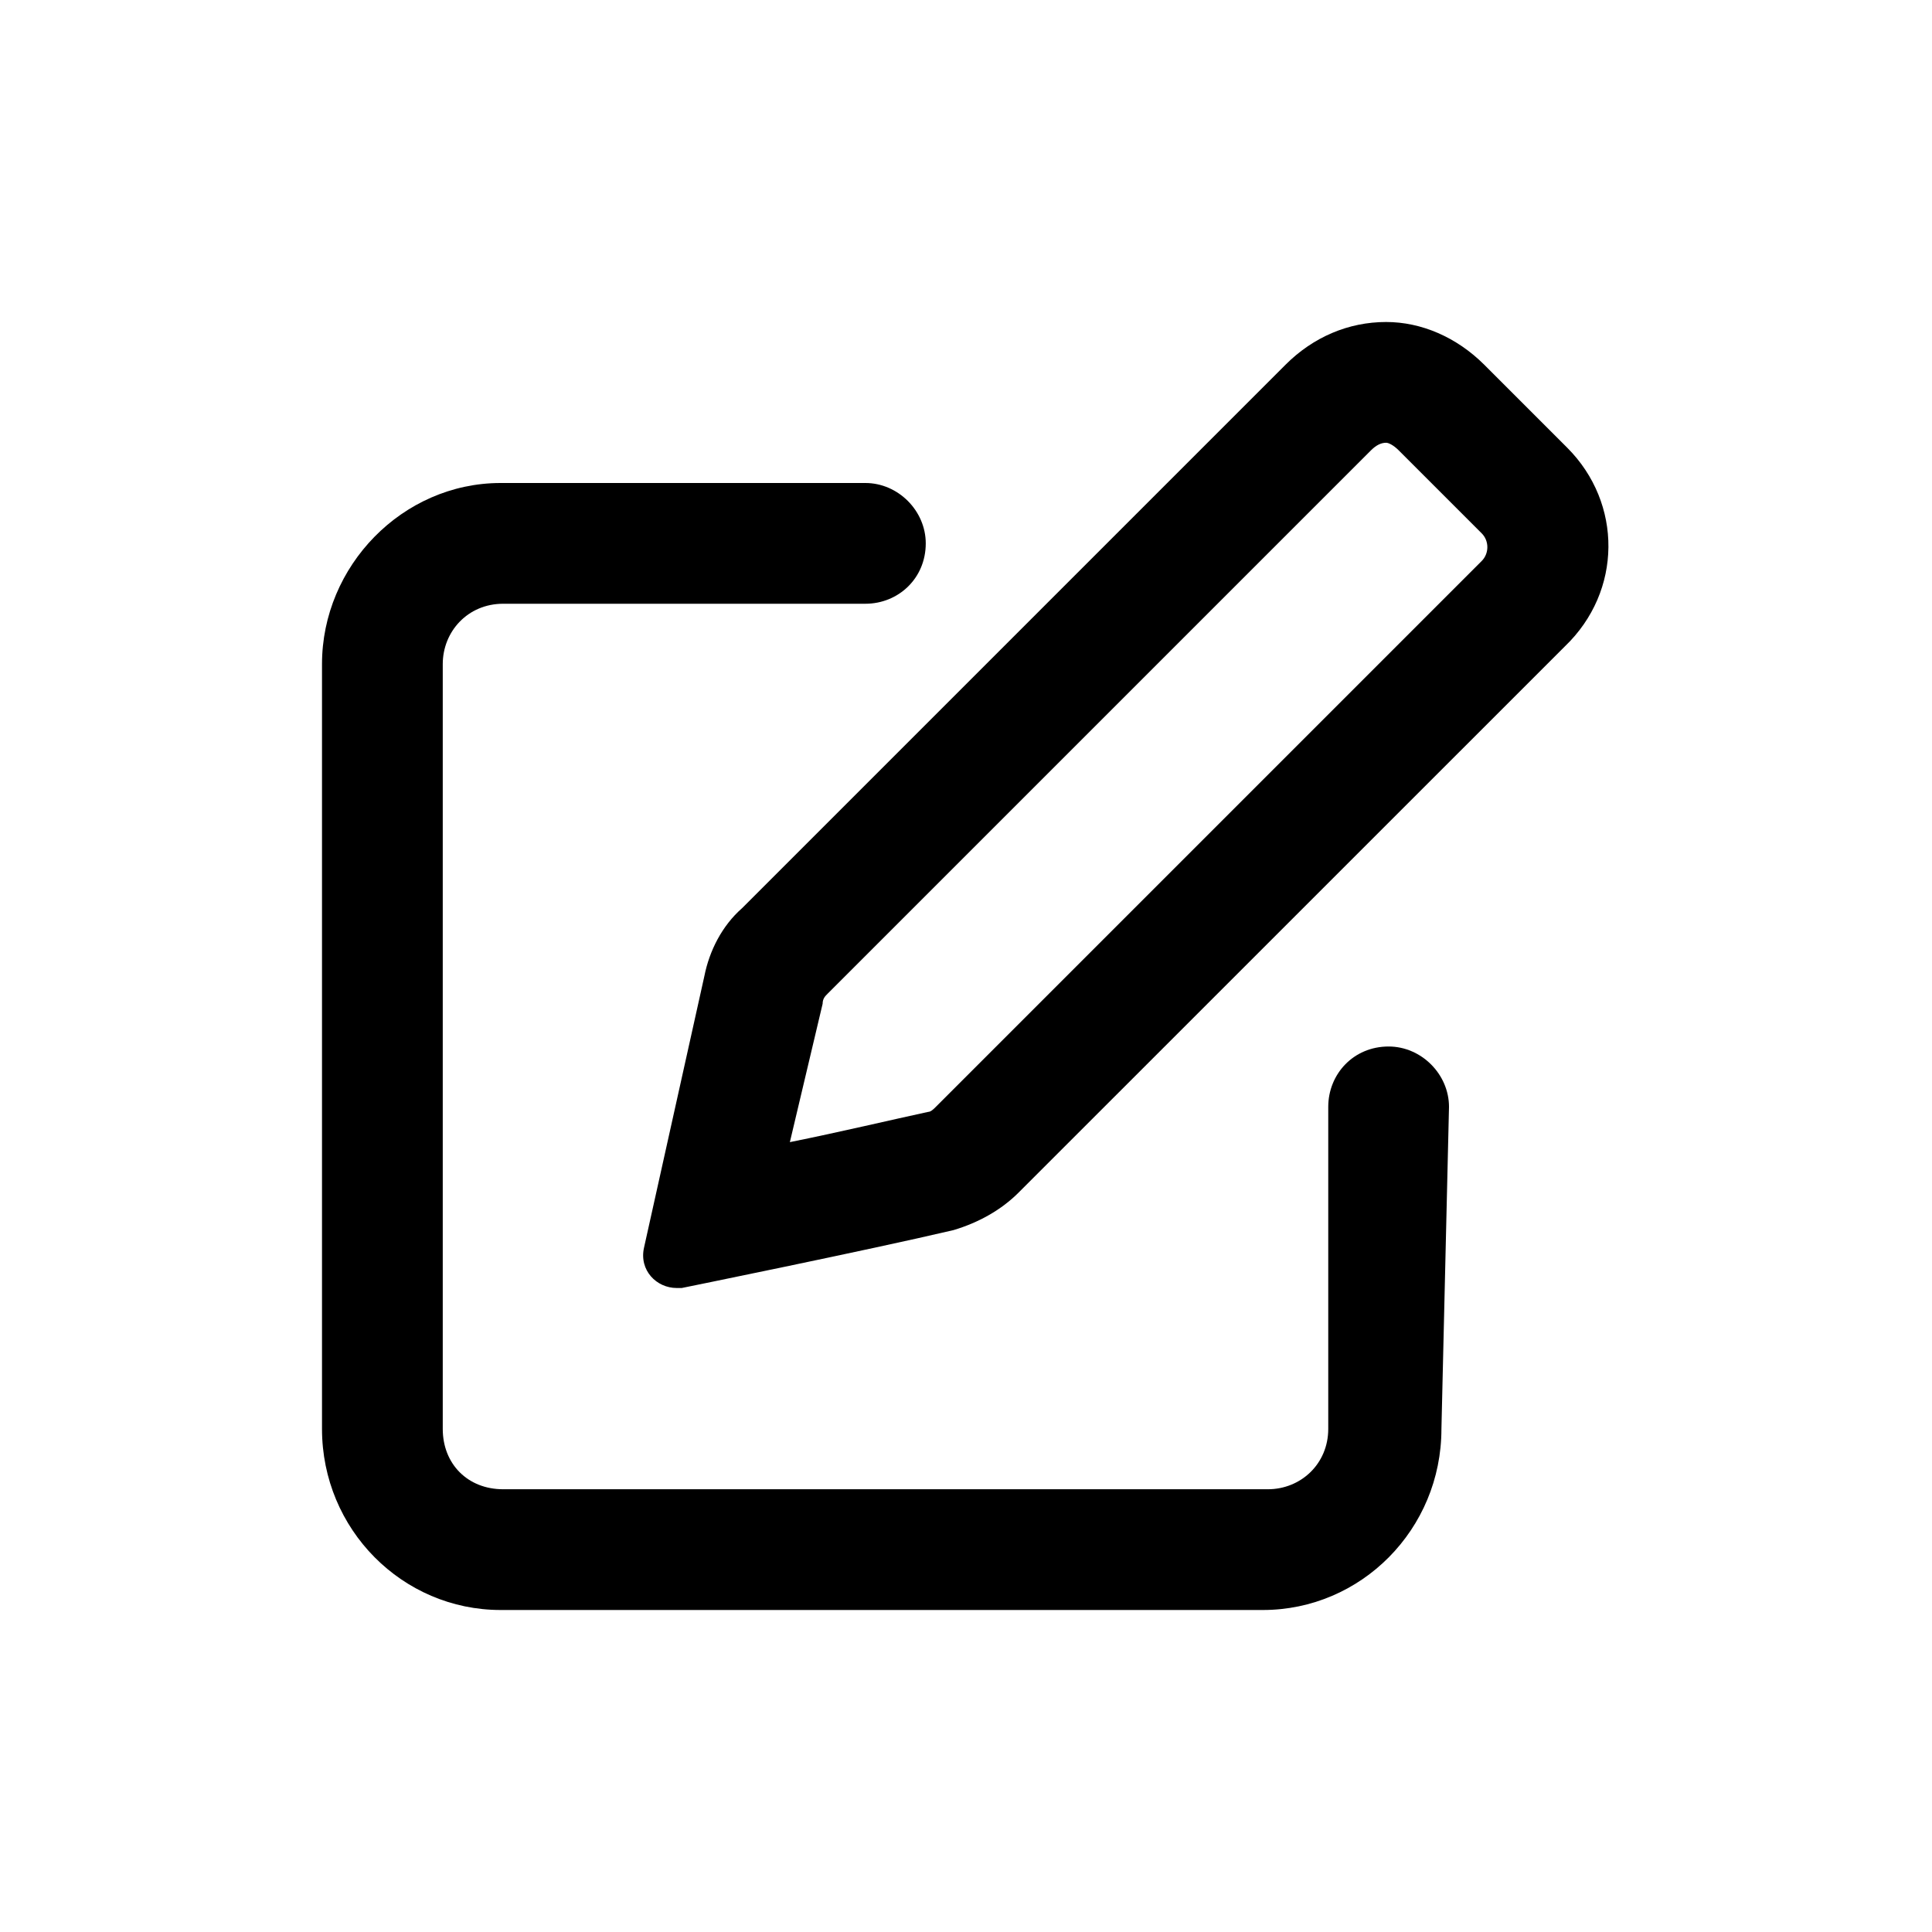
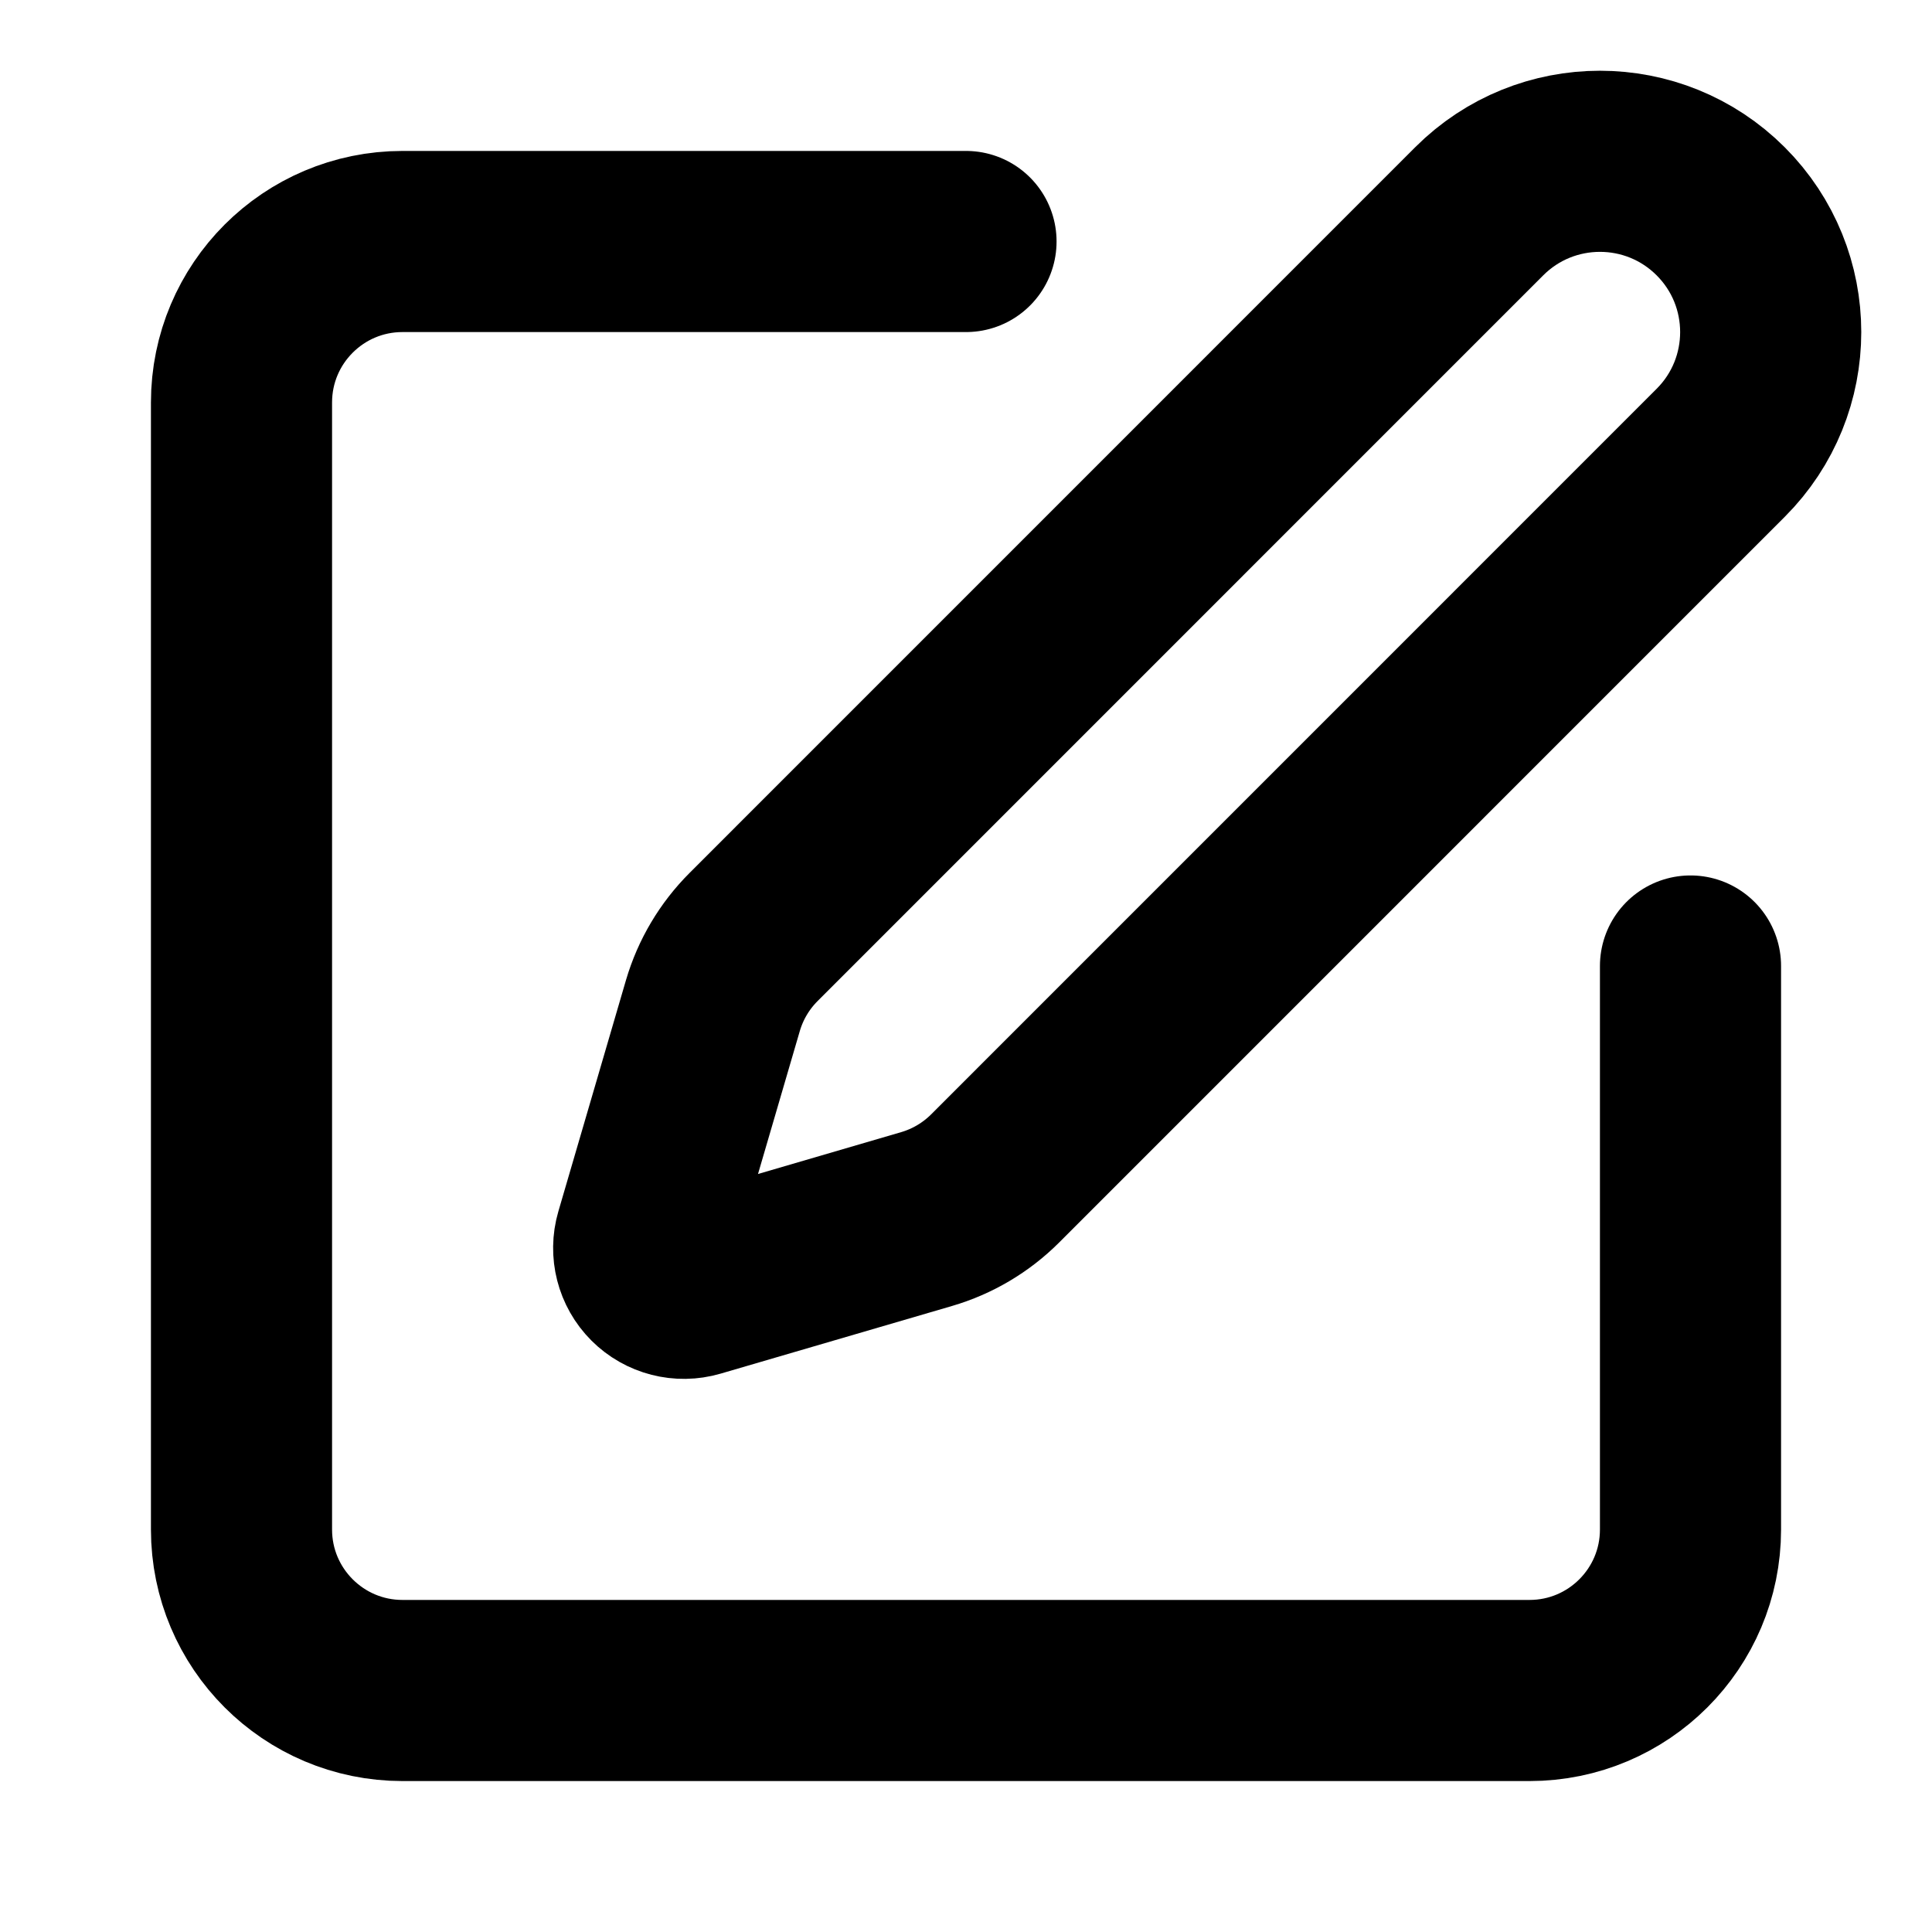
- <svg xmlns="http://www.w3.org/2000/svg" viewBox="0 0 24 24">
-   <path style="transform: translate(4px, 4px)" d="M15.469 1.562C16.156 2.25 16.156 3.344 15.438 4.031L8.656 10.812C8.438 11.031 8.156 11.188 7.844 11.281C6.781 11.531 4.469 12 4.469 12C4.438 12 4.438 12 4.406 12C4.156 12 3.938 11.781 4 11.5L4.75 8.125C4.812 7.812 4.969 7.5 5.219 7.281L11.969 0.531C12.312 0.188 12.75 0 13.219 0C13.656 0 14.094 0.188 14.438 0.531L15.469 1.562ZM14.406 2.969C14.5 2.875 14.5 2.719 14.406 2.625L13.375 1.594C13.312 1.531 13.25 1.5 13.219 1.5C13.156 1.5 13.094 1.531 13.031 1.594L6.281 8.344C6.25 8.375 6.219 8.406 6.219 8.469L5.812 10.188C6.438 10.062 7.094 9.906 7.531 9.812C7.562 9.812 7.594 9.781 7.625 9.75L14.406 2.969ZM13.25 9C13.656 9 14 9.344 14 9.75L13.906 13.75C13.906 15 12.906 16 11.688 16H2.219C1 16 0 15 0 13.75V4.25C0 3.031 1 2 2.219 2H6.75C7.156 2 7.5 2.344 7.5 2.75C7.5 3.188 7.156 3.5 6.75 3.5H2.25C1.812 3.5 1.5 3.844 1.5 4.25V13.75C1.5 14.188 1.812 14.5 2.25 14.5H11.75C12.156 14.5 12.5 14.188 12.5 13.75V9.75C12.5 9.344 12.812 9 13.25 9Z" />
+ <svg xmlns="http://www.w3.org/2000/svg" width="24" height="24" viewBox="0 0 24 24" fill="none" stroke="currentColor" stroke-width="2.25" stroke-linecap="round" stroke-linejoin="round" class="lucide lucide-square-pen">
+   <path d="M12 3H5a2 2 0 0 0-2 2v14a2 2 0 0 0 2 2h14a2 2 0 0 0 2-2v-7" />
+   <path d="M18.375 2.625a1 1 0 0 1 3 3l-9.013 9.014a2 2 0 0 1-.853.505l-2.873.84a.5.5 0 0 1-.62-.62l.84-2.873a2 2 0 0 1 .506-.852z" />
</svg>
